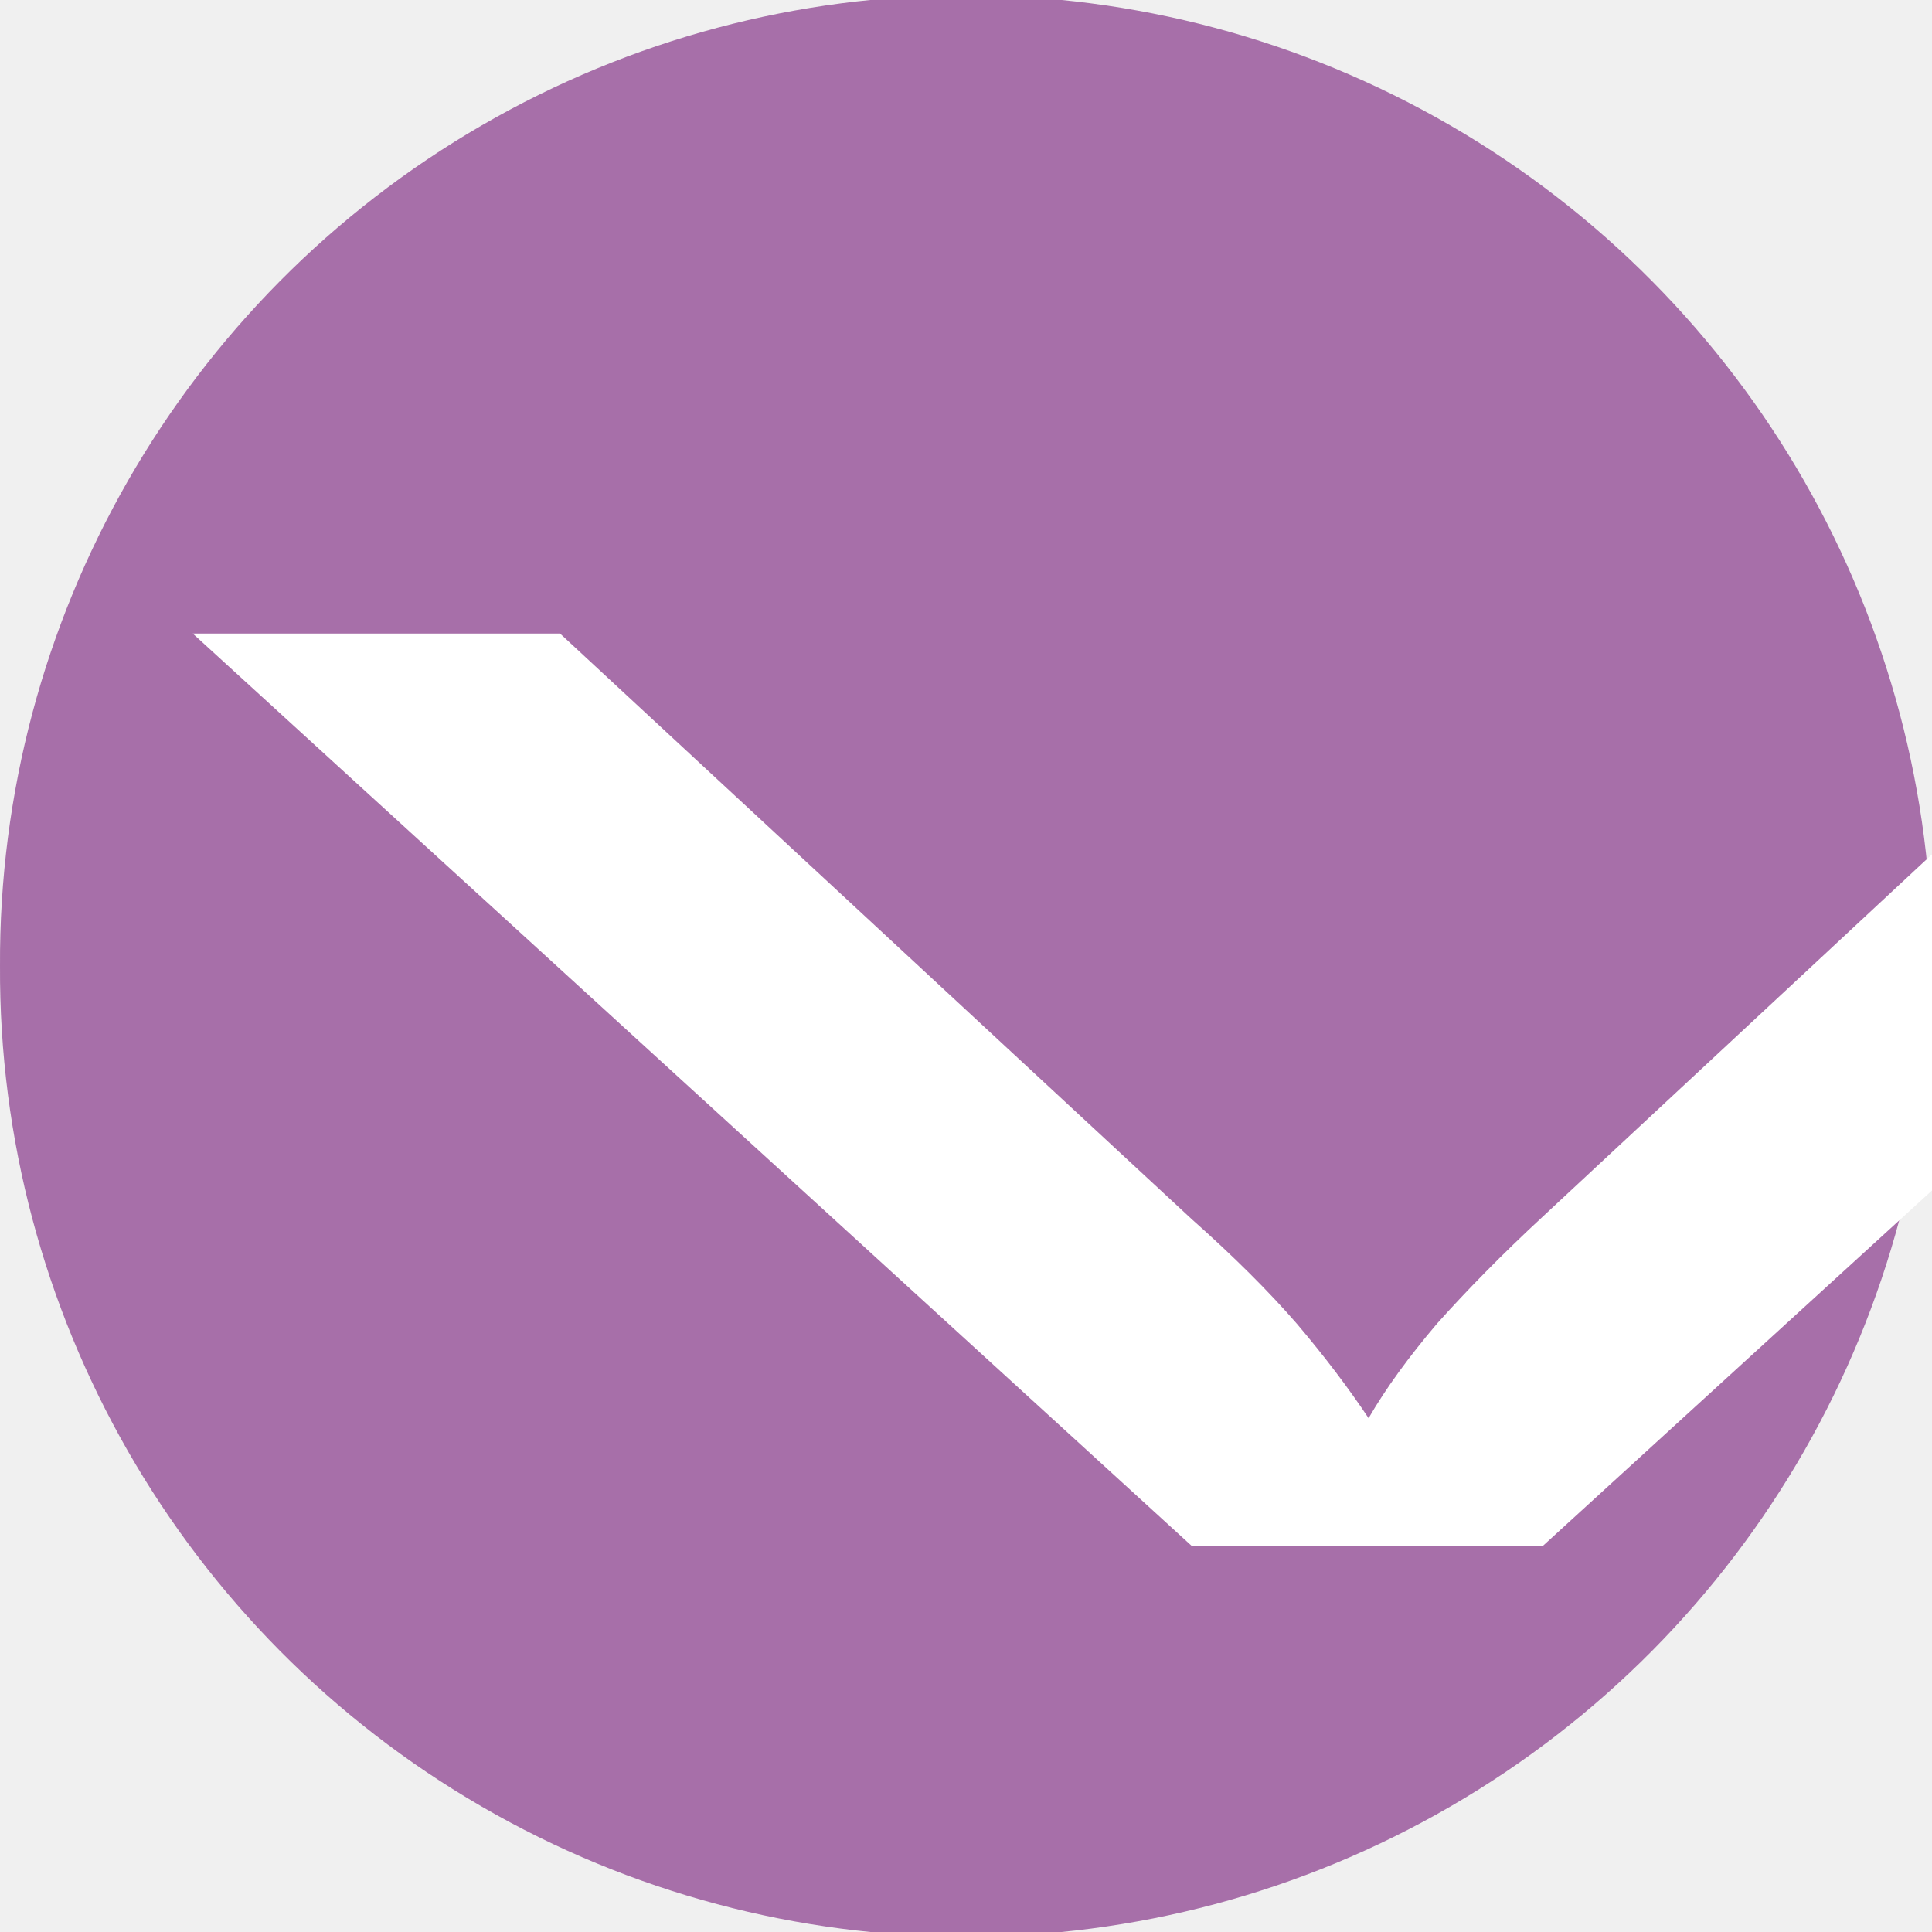
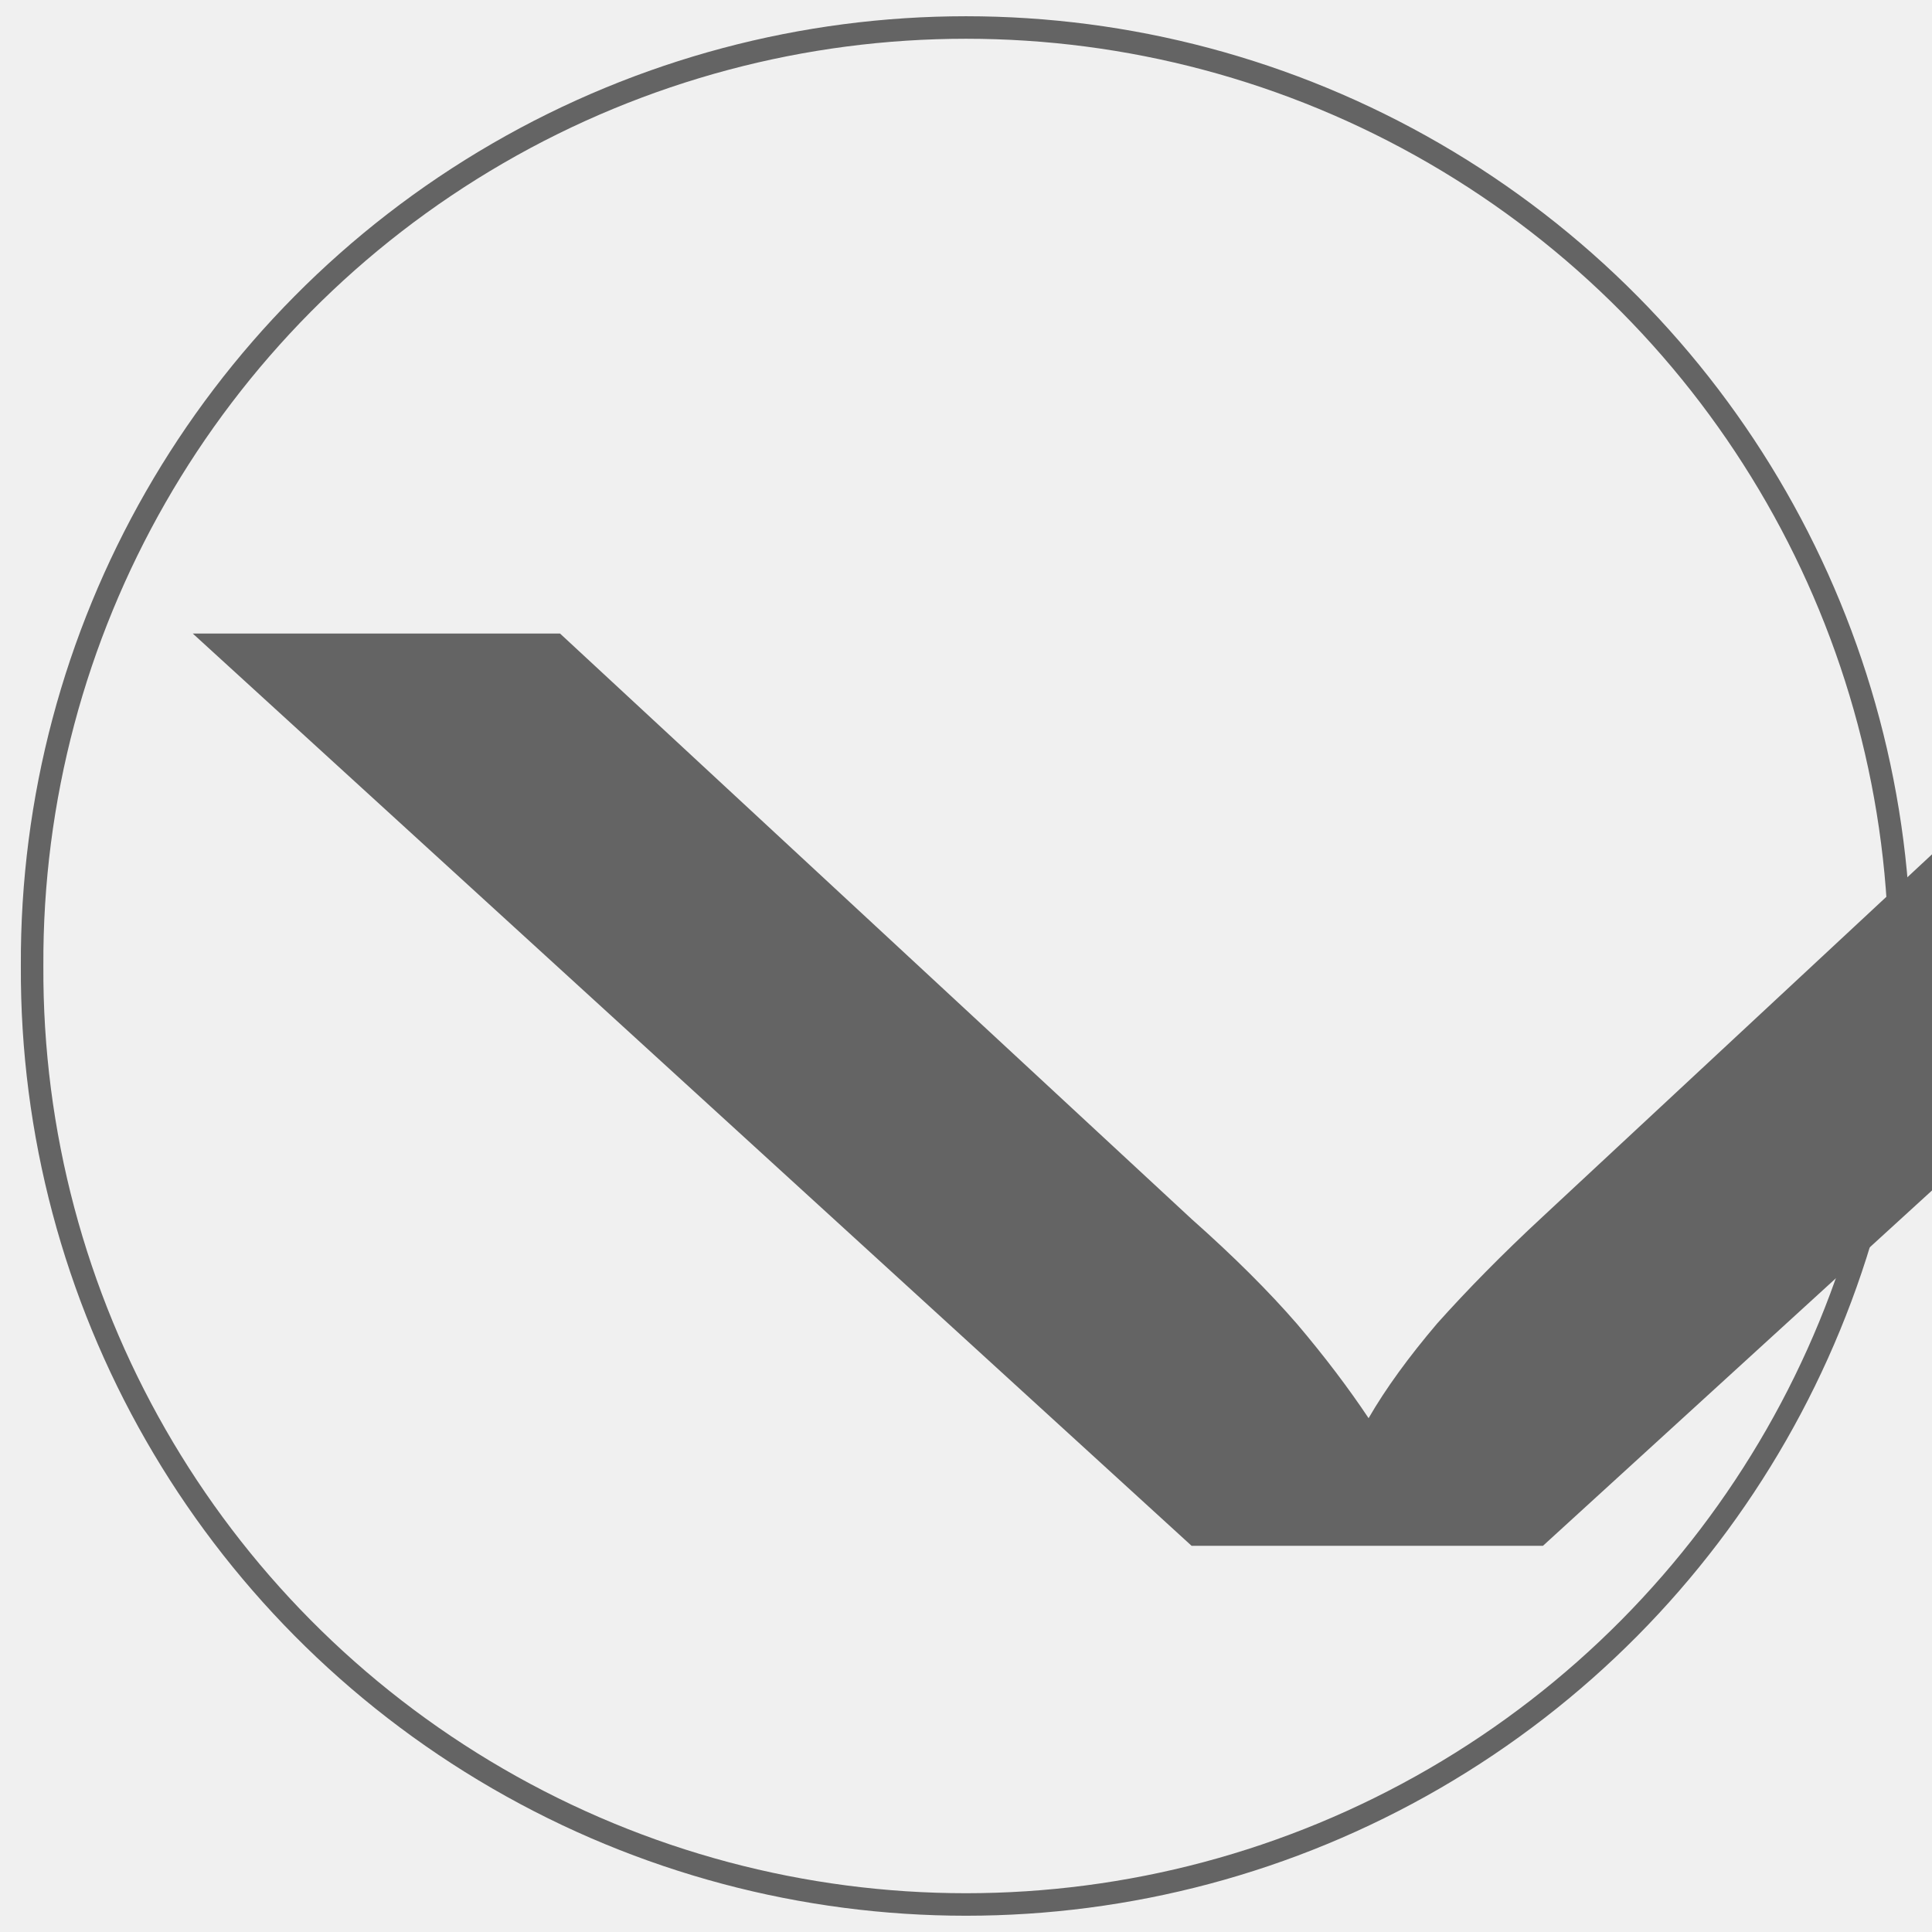
<svg xmlns="http://www.w3.org/2000/svg" width="20" height="20" id="svg2" version="1.0">
  <defs id="defs4" />
  <g id="layer1" transform="translate(-318.2428,-249.659)">
-     <g id="g4152">
-       <path transform="matrix(0.2410706,0,0,0.2410706,226.2103,184.5832)" d="M 464.729 311.426 A 41.482 41.482 0 1 1  381.766,311.426 A 41.482 41.482 0 1 1  464.729 311.426 z" id="path2160" style="opacity:1;fill:#a76fa9;fill-opacity:1;stroke:none;stroke-width:1;stroke-linecap:butt;stroke-linejoin:miter;stroke-miterlimit:4;stroke-dasharray:none;stroke-opacity:1" />
-       <text transform="scale(1.750572,0.5712418)" id="text3179" y="465.058" x="182.933" style="font-size:23.161px;font-style:normal;font-weight:normal;fill:#ffffff;fill-opacity:1;stroke:none;stroke-width:1px;stroke-linecap:butt;stroke-linejoin:miter;stroke-opacity:1;font-family:Agency FB" xml:space="preserve">
-         <tspan y="465.058" x="182.933" id="tspan3181">V</tspan>
-       </text>
-     </g>
+     <path style="fill:none;fill-opacity:1;stroke:#646464;stroke-width:1;stroke-linecap:butt;stroke-linejoin:miter;stroke-miterlimit:4;stroke-dasharray:none;stroke-opacity:1" id="path2160" d="M 464.729 311.426 A 41.482 41.482 0 1 1  381.766,311.426 A 41.482 41.482 0 1 1  464.729 311.426 z" transform="matrix(0.2330582,0,0,0.2330582,229.6015,187.0785)" />
+     <text xml:space="preserve" style="font-size:23.161px;font-style:normal;font-weight:normal;fill:#646464;fill-opacity:1;stroke:none;stroke-width:1px;stroke-linecap:butt;stroke-linejoin:miter;stroke-opacity:1;font-family:Agency FB" x="182.933" y="465.058" id="text3179" transform="scale(1.750572,0.5712418)">
+       <tspan id="tspan3181" x="182.933" y="465.058">V</tspan>
+     </text>
  </g>
</svg>
